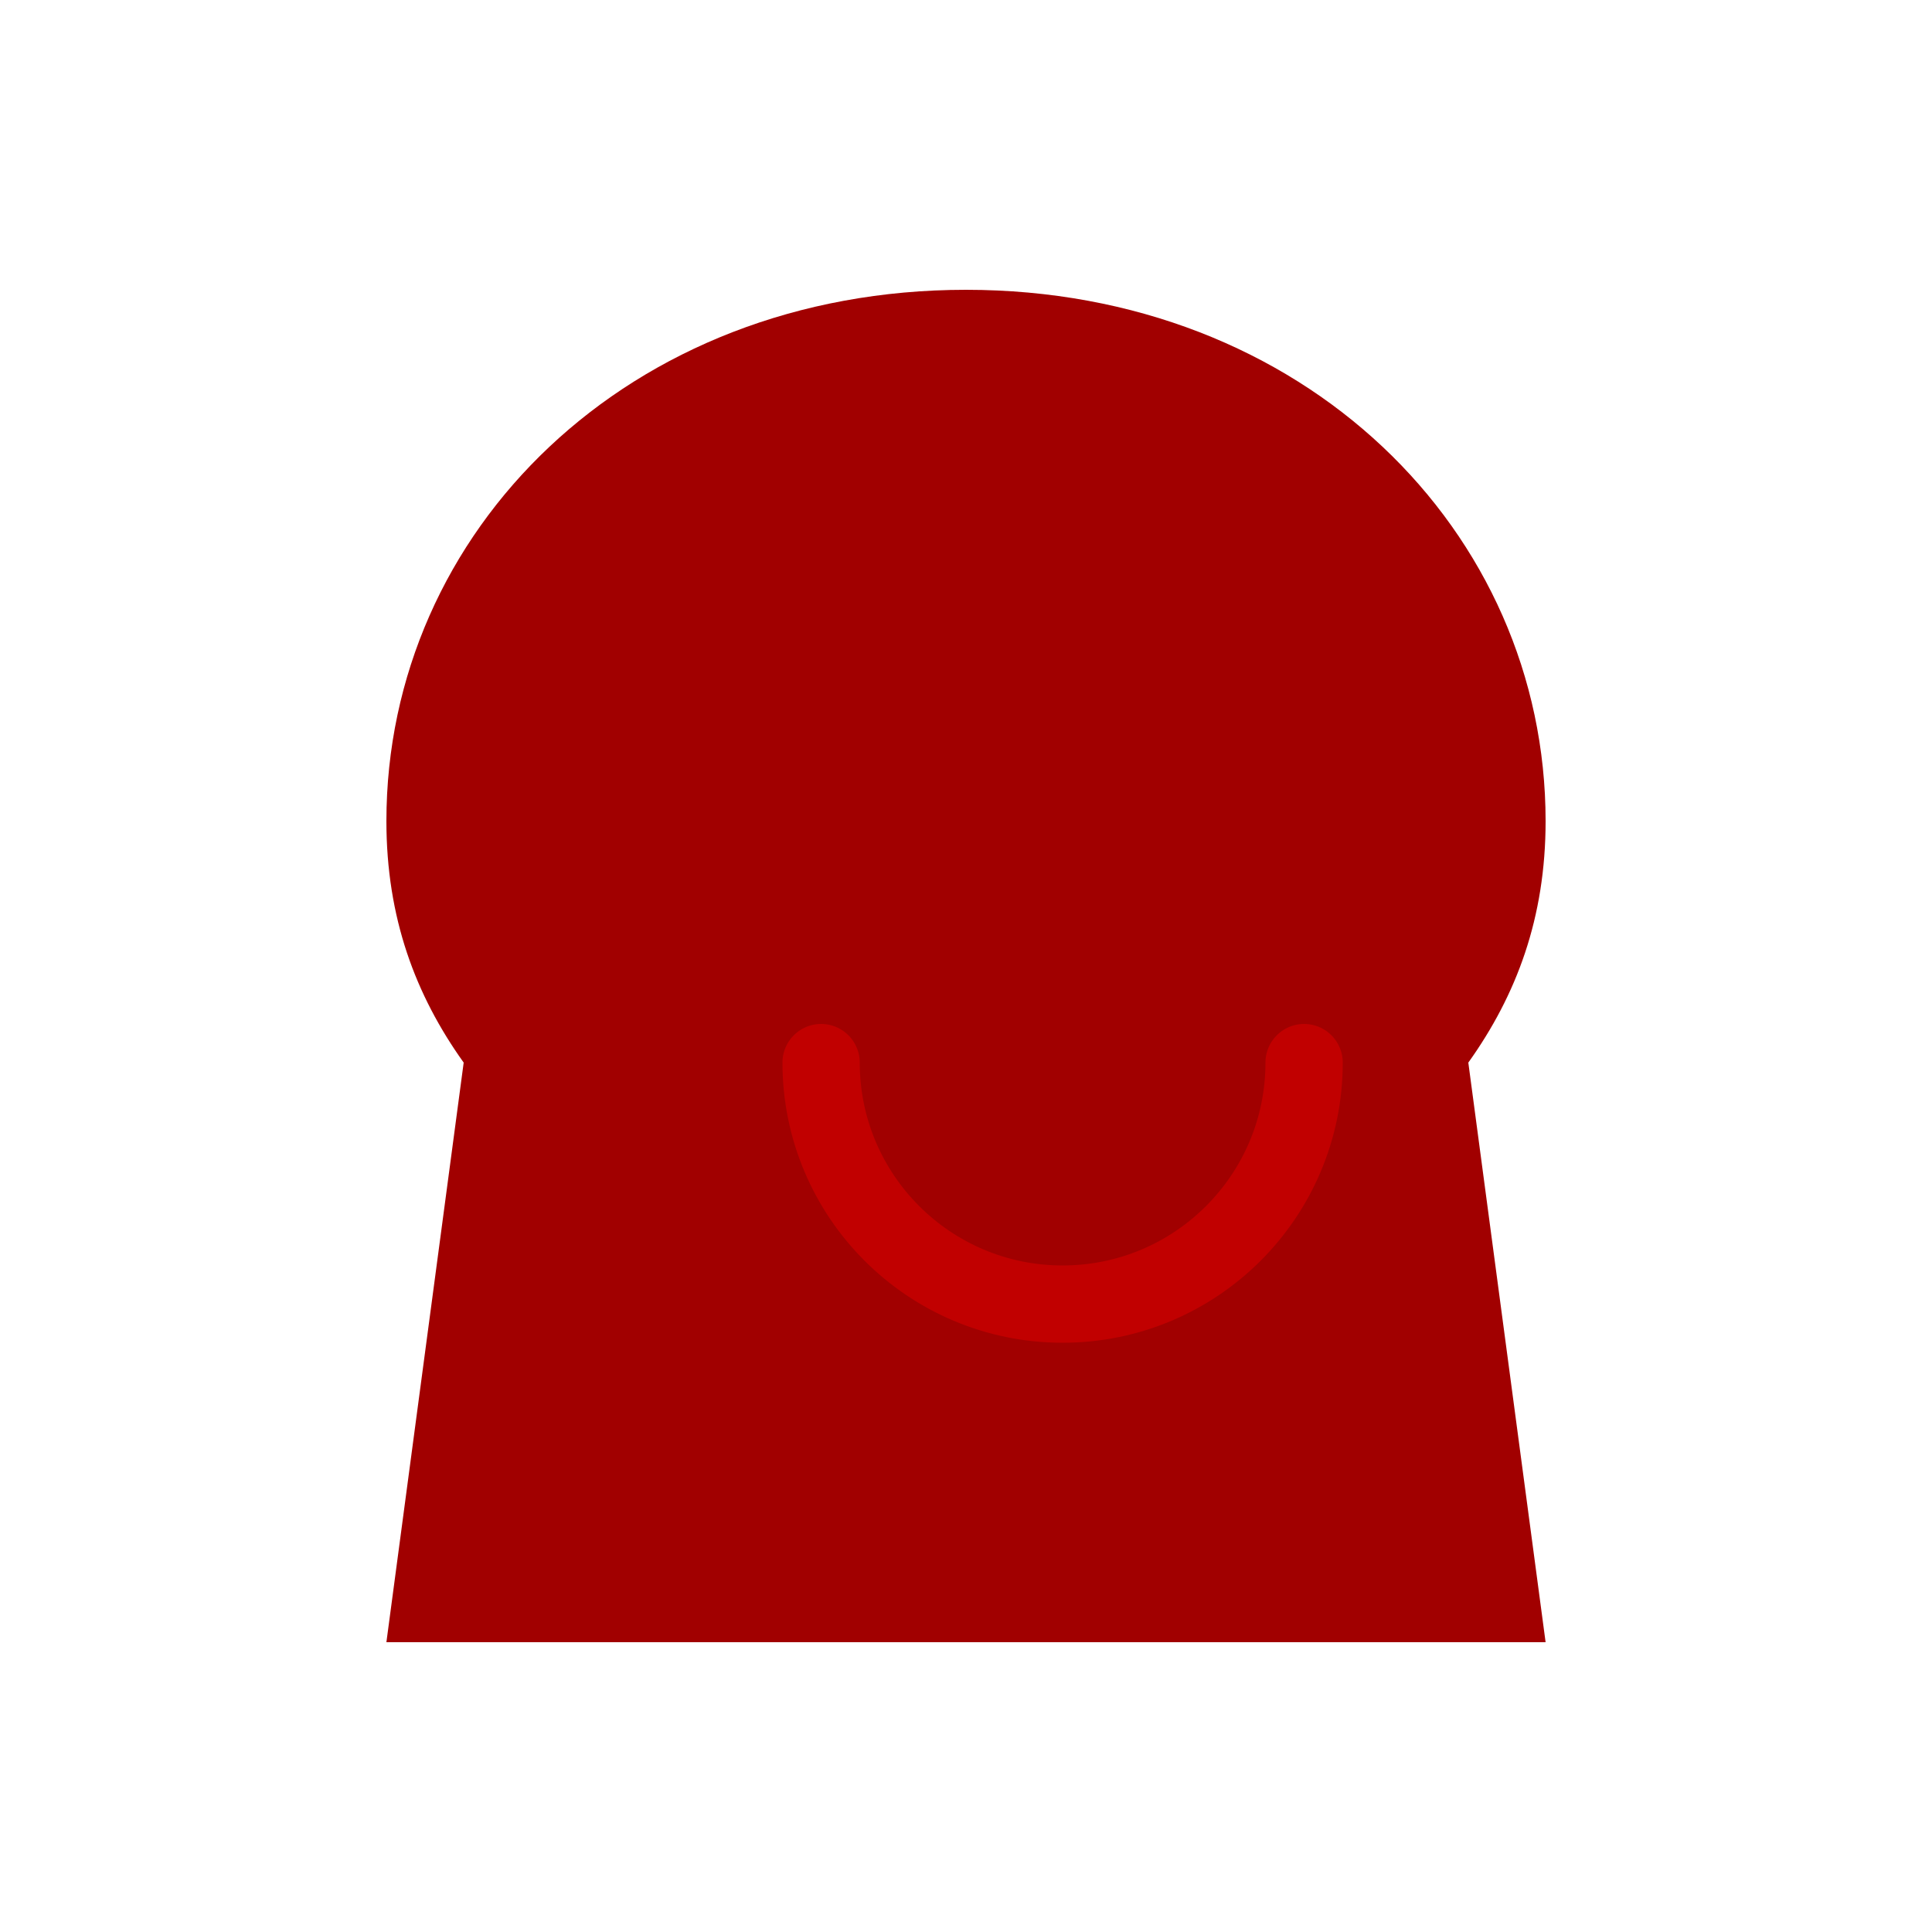
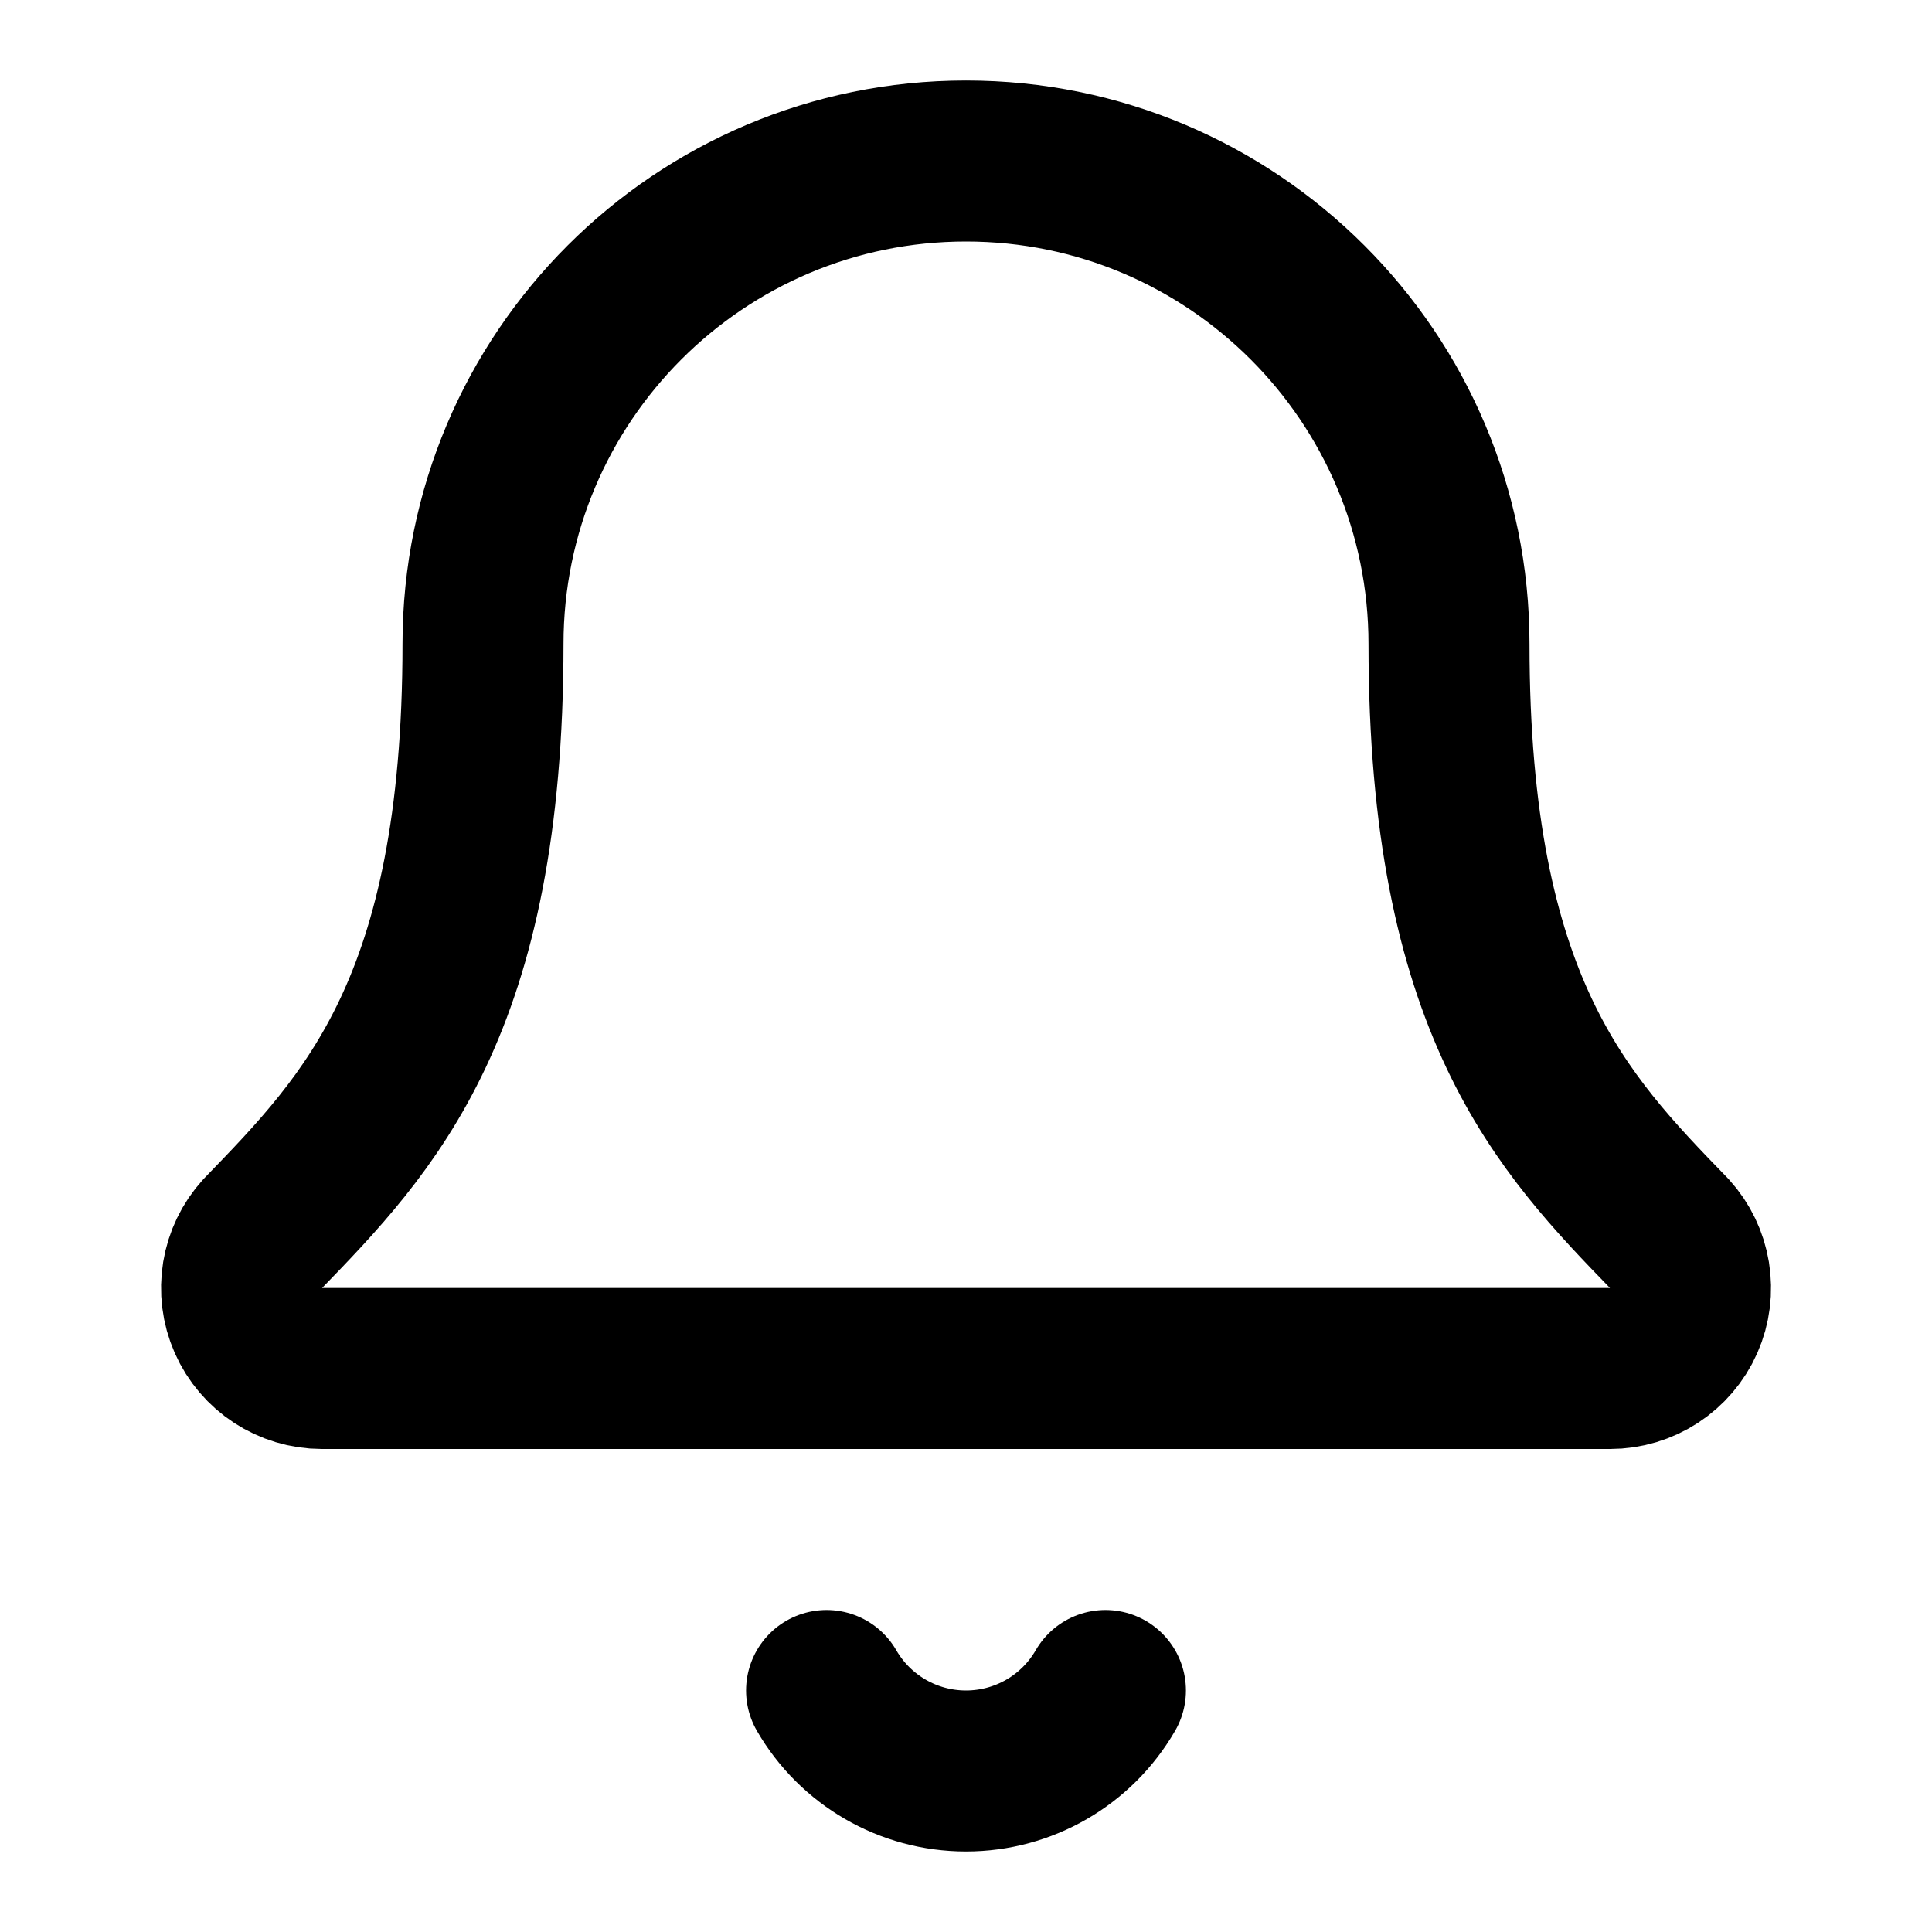
- <svg xmlns="http://www.w3.org/2000/svg" viewBox="0 0 200 200" fill="none">
-   <path d="M100 30c-35 0-60 25-60 55 0 10 3 18 8 25l-8 60h120l-8-60c5-7 8-15 8-25 0-30-25-55-60-55z" fill="#A10000" />
-   <path d="M85 110a25 25 0 0050 0" stroke="#C10000" stroke-width="8" fill="none" stroke-linecap="round" />
+ <svg xmlns="http://www.w3.org/2000/svg" class="lucide lucide-bell" width="24" height="24" viewBox="0 0 24 24" fill="none" stroke="currentColor" stroke-width="2" stroke-linecap="round" stroke-linejoin="round">
+   <path d="M10.268 21a2 2 0 0 0 3.464 0" />
+   <path d="M3.262 15.326A1 1 0 0 0 4 17h16a1 1 0 0 0 .74-1.673C19.41 13.956 18 12.499 18 8A6 6 0 0 0 6 8c0 4.499-1.411 5.956-2.738 7.326" />
</svg>
